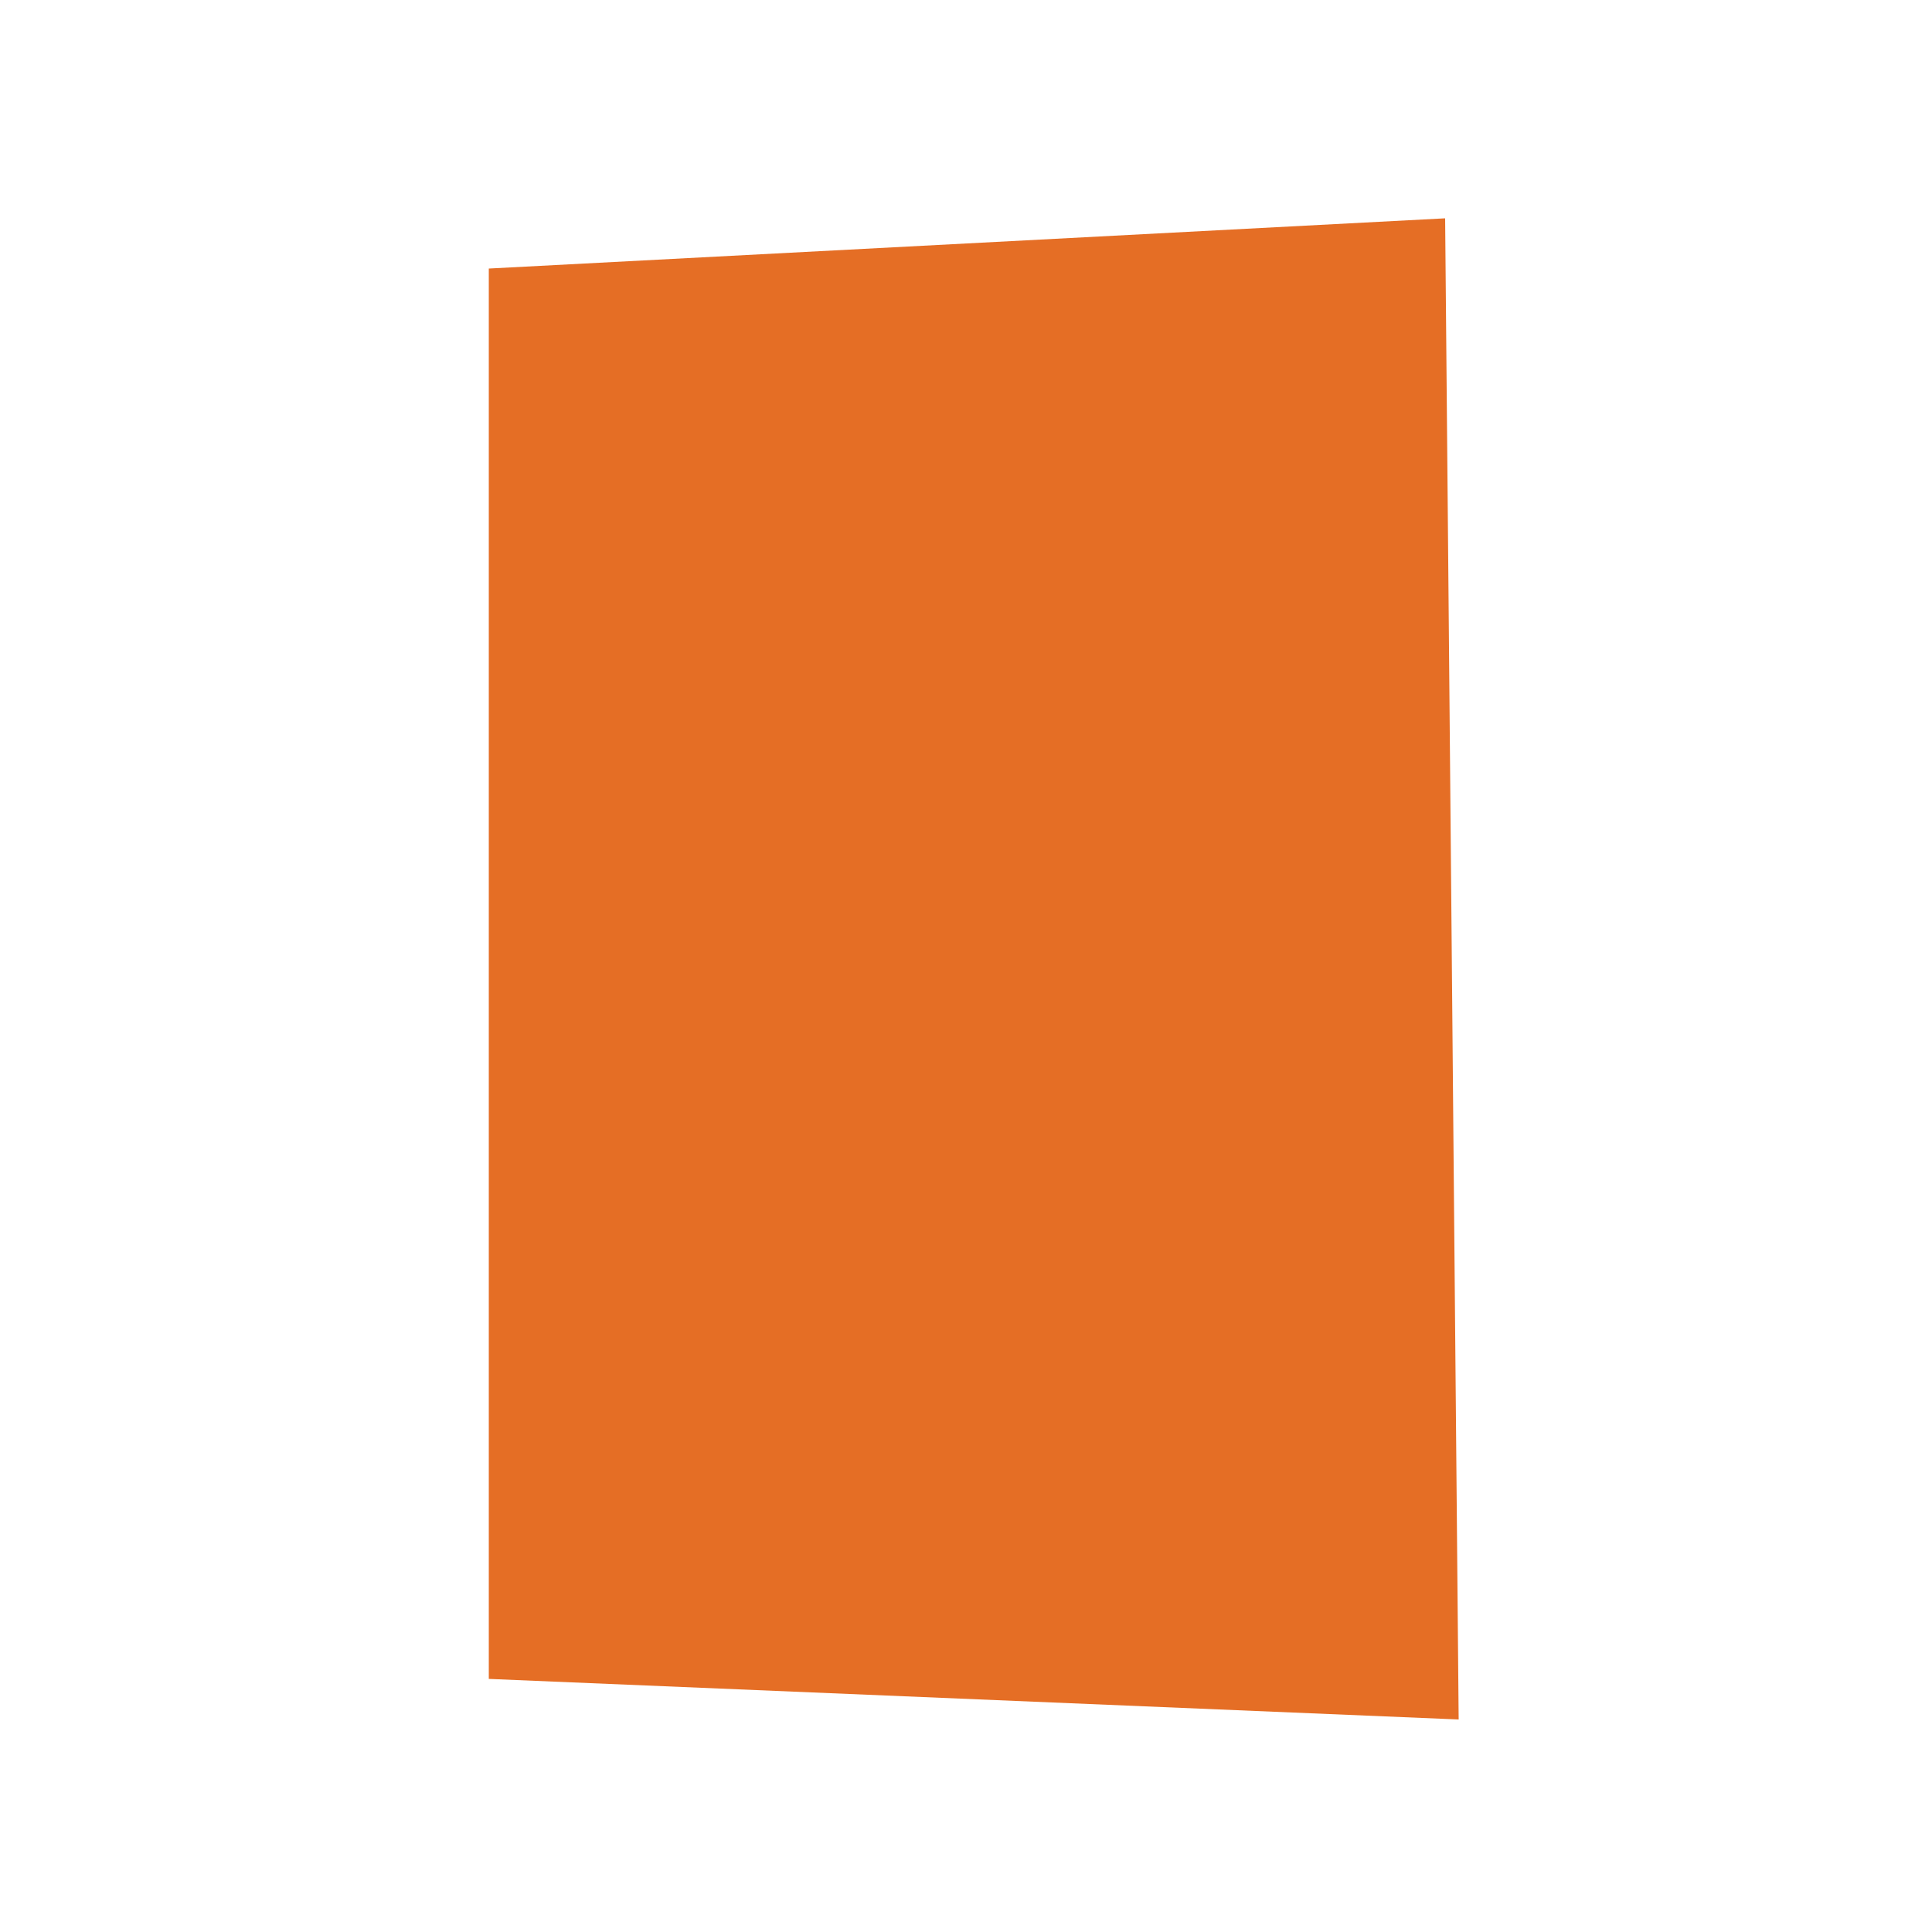
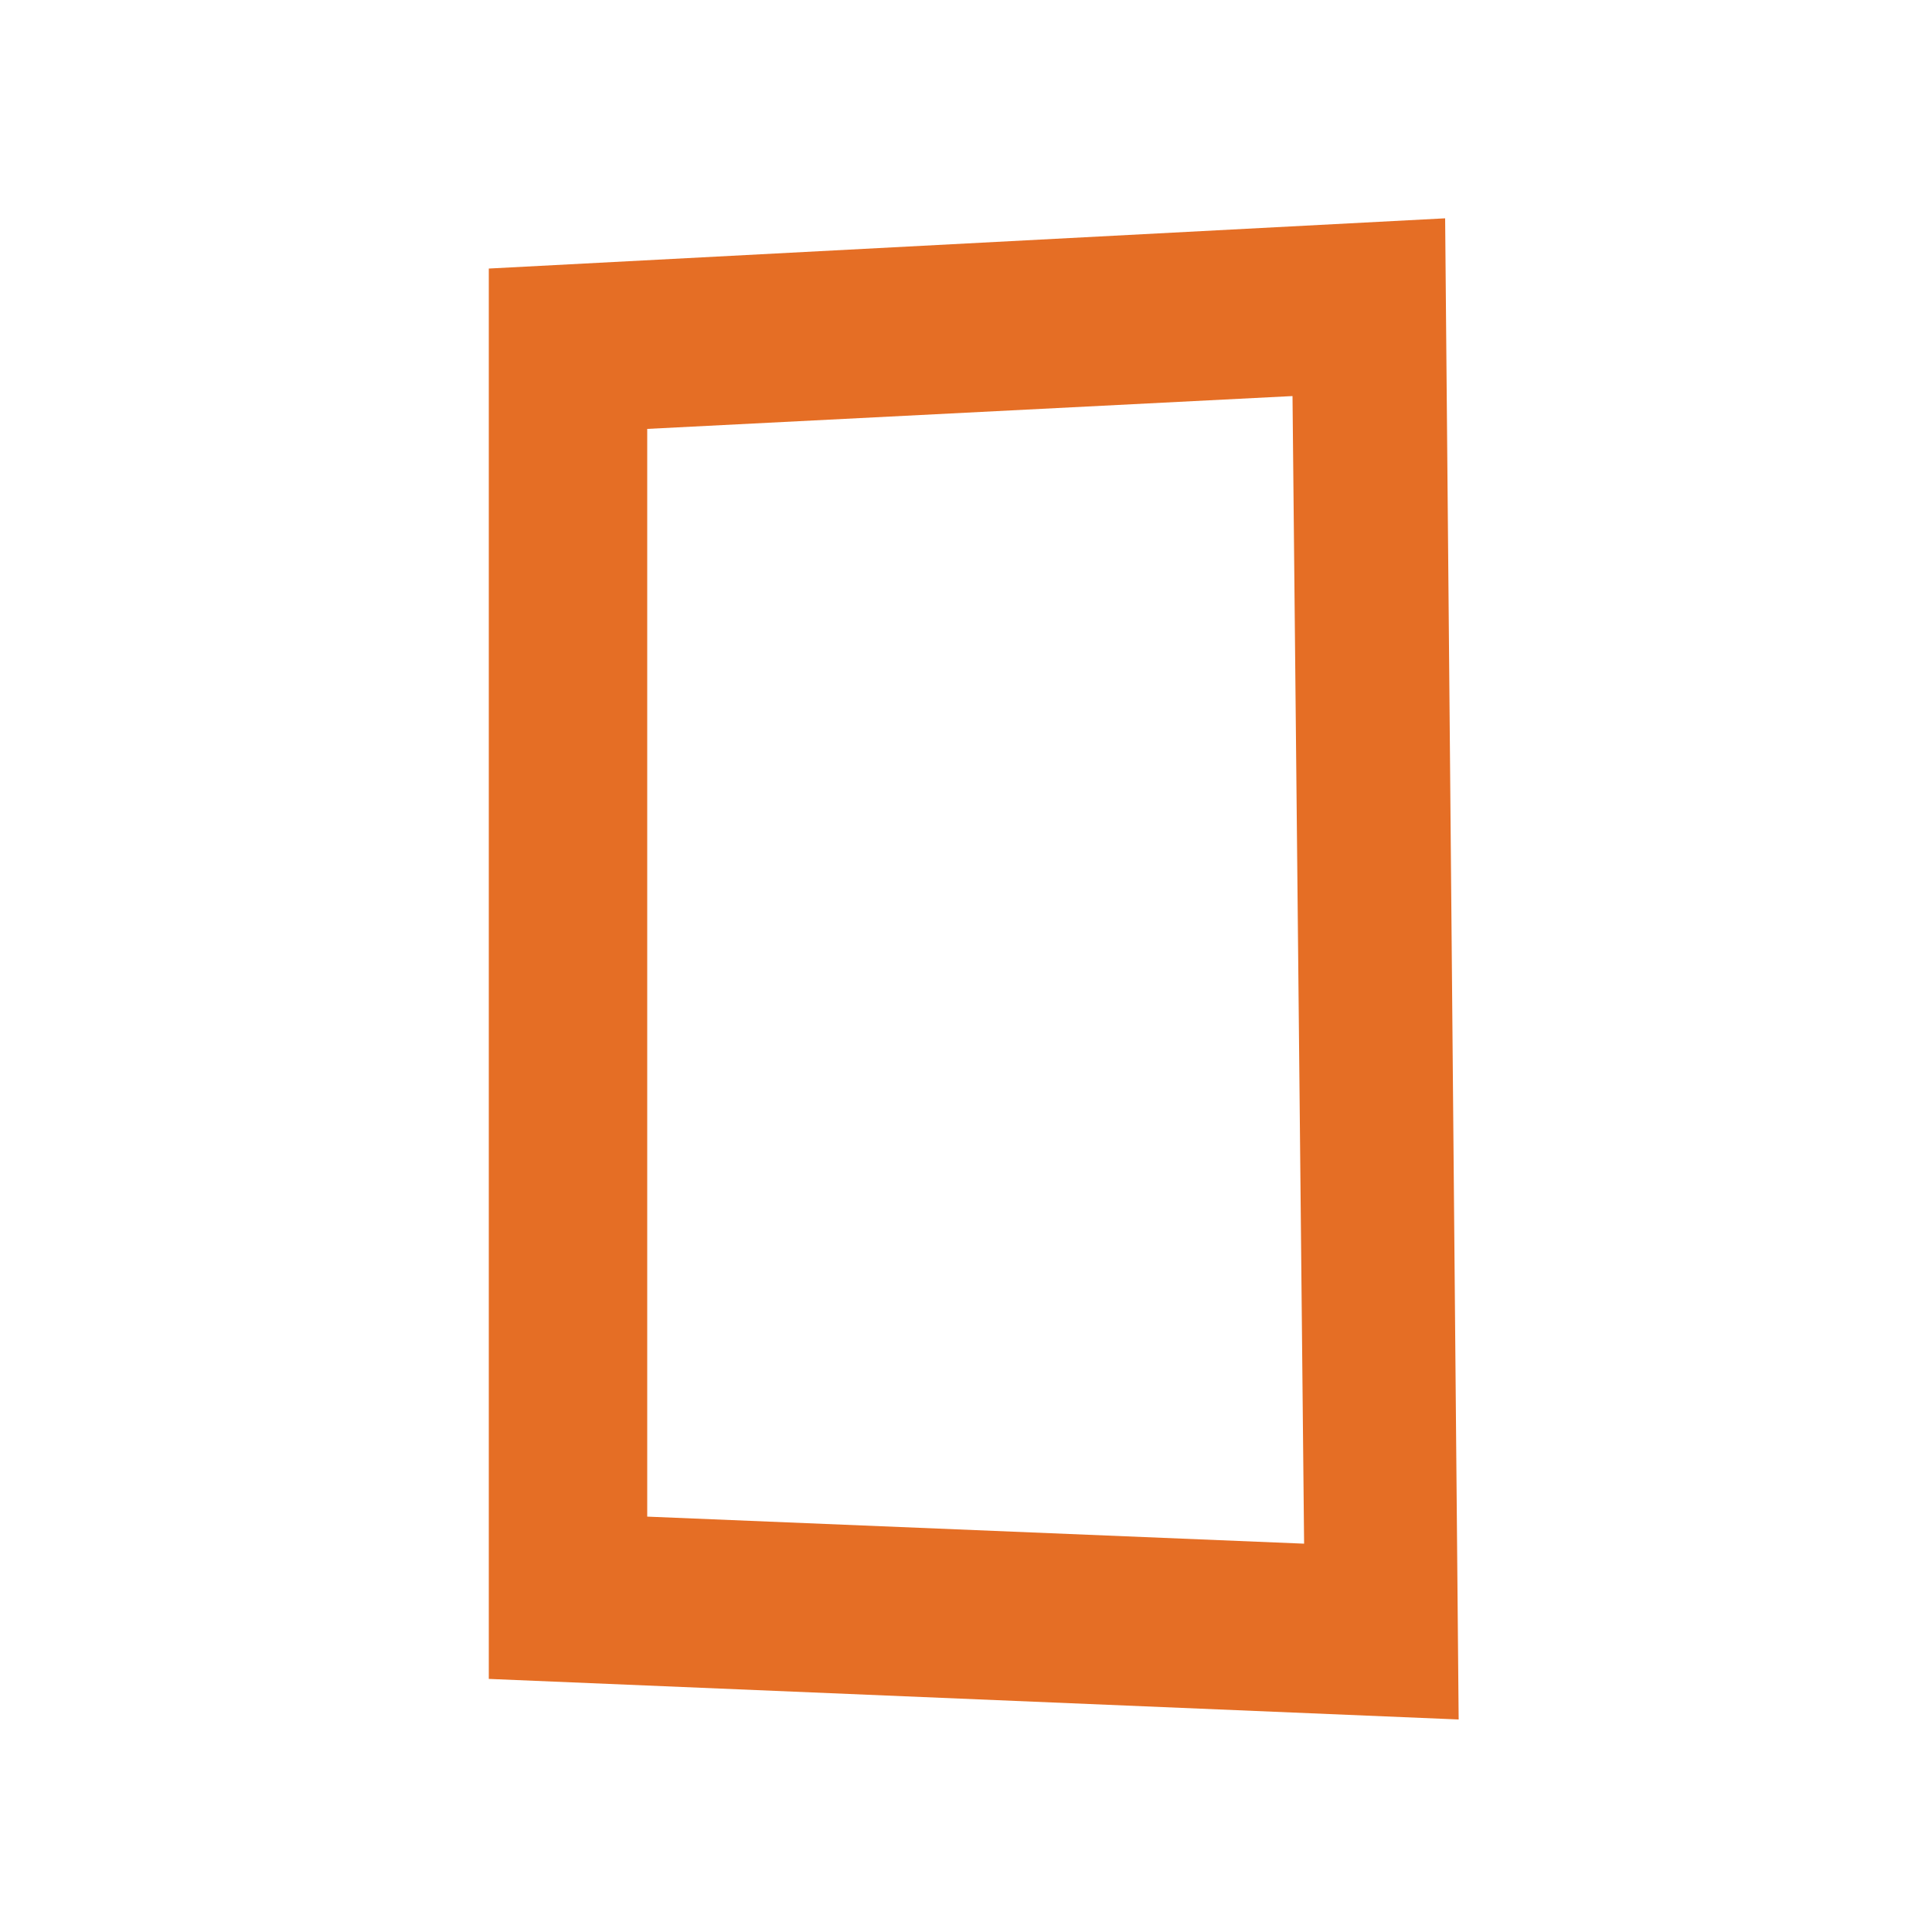
<svg xmlns="http://www.w3.org/2000/svg" version="1.1" id="rov_x5F_23_x5F_extra" x="0px" y="0px" viewBox="0 0 100 100" style="enable-background:new 0 0 100 100;" xml:space="preserve">
  <style type="text/css">
	.st0{fill:#E56E25;}
</style>
-   <g>
-     <path class="st0" d="M74.8,11.3l-49.5,2.6v73L75.5,89L74.8,11.3z" />
-   </g>
+   <path class="st0" d="M66.9,20.5l0.6,59.4l-34-1.4V22.2L66.9,20.5 M74.8,11.3l-49.5,2.6v73L75.5,89L74.8,11.3L74.8,11.3z" />
</svg>
